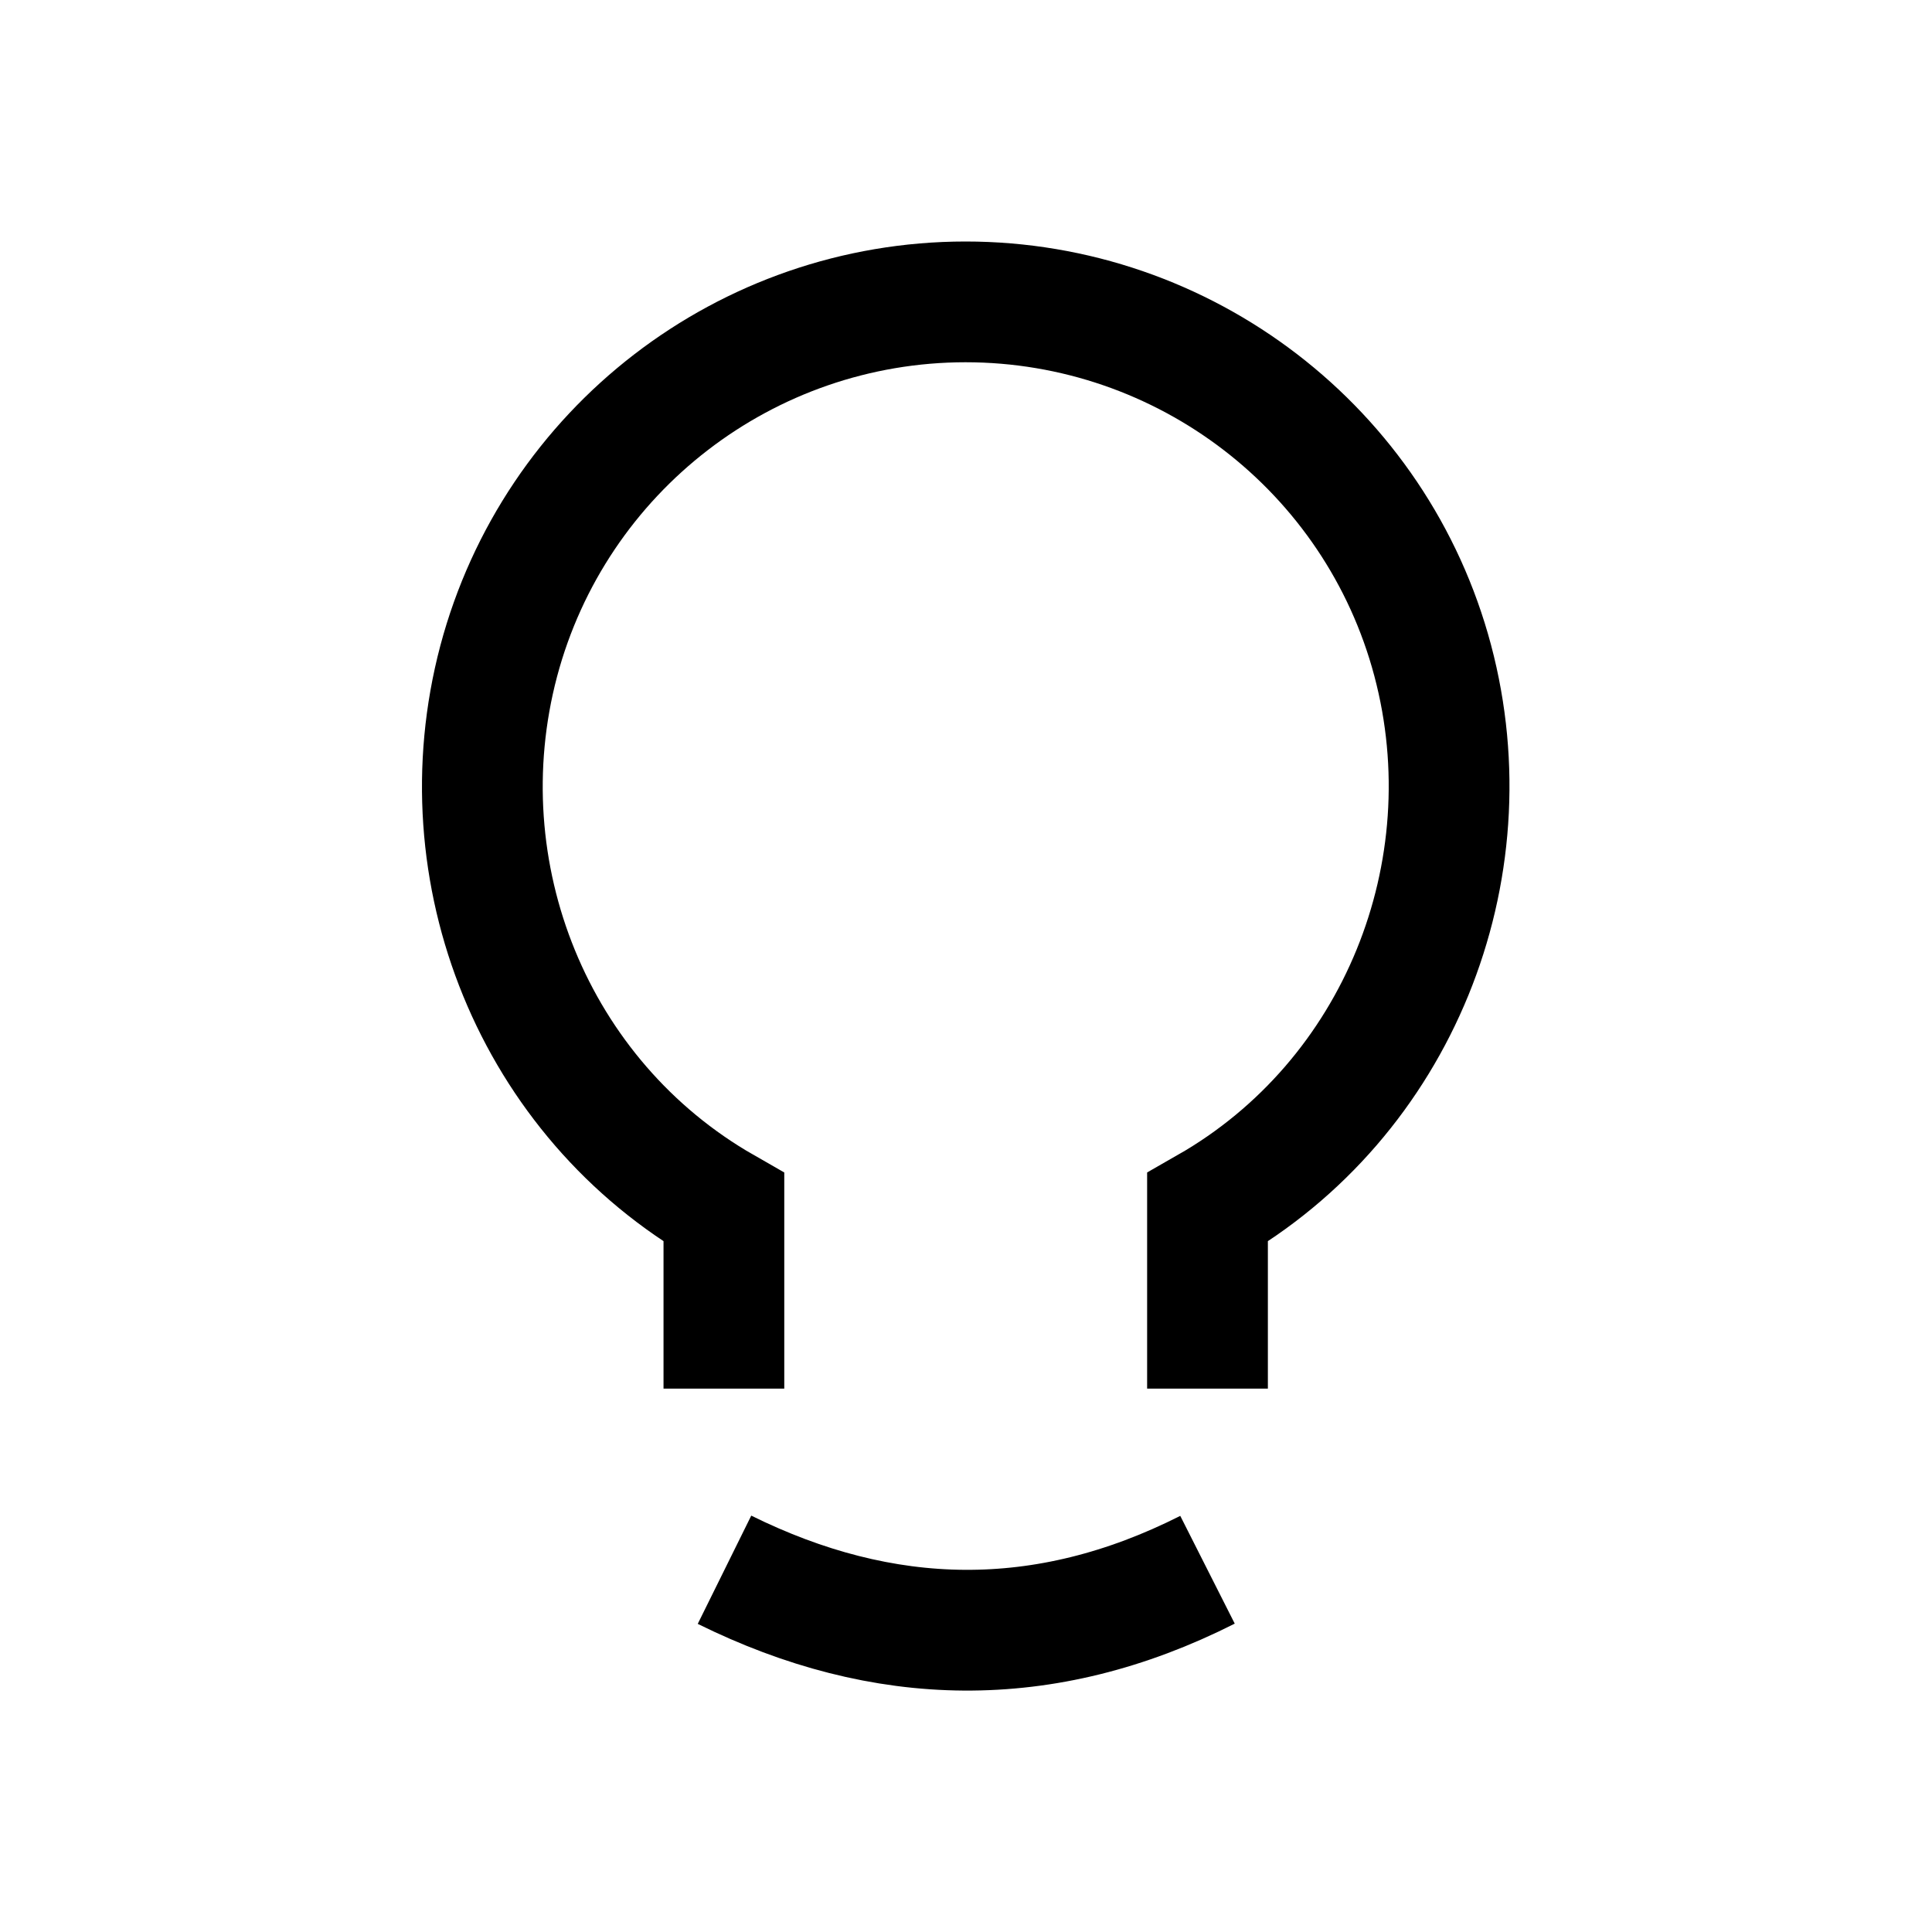
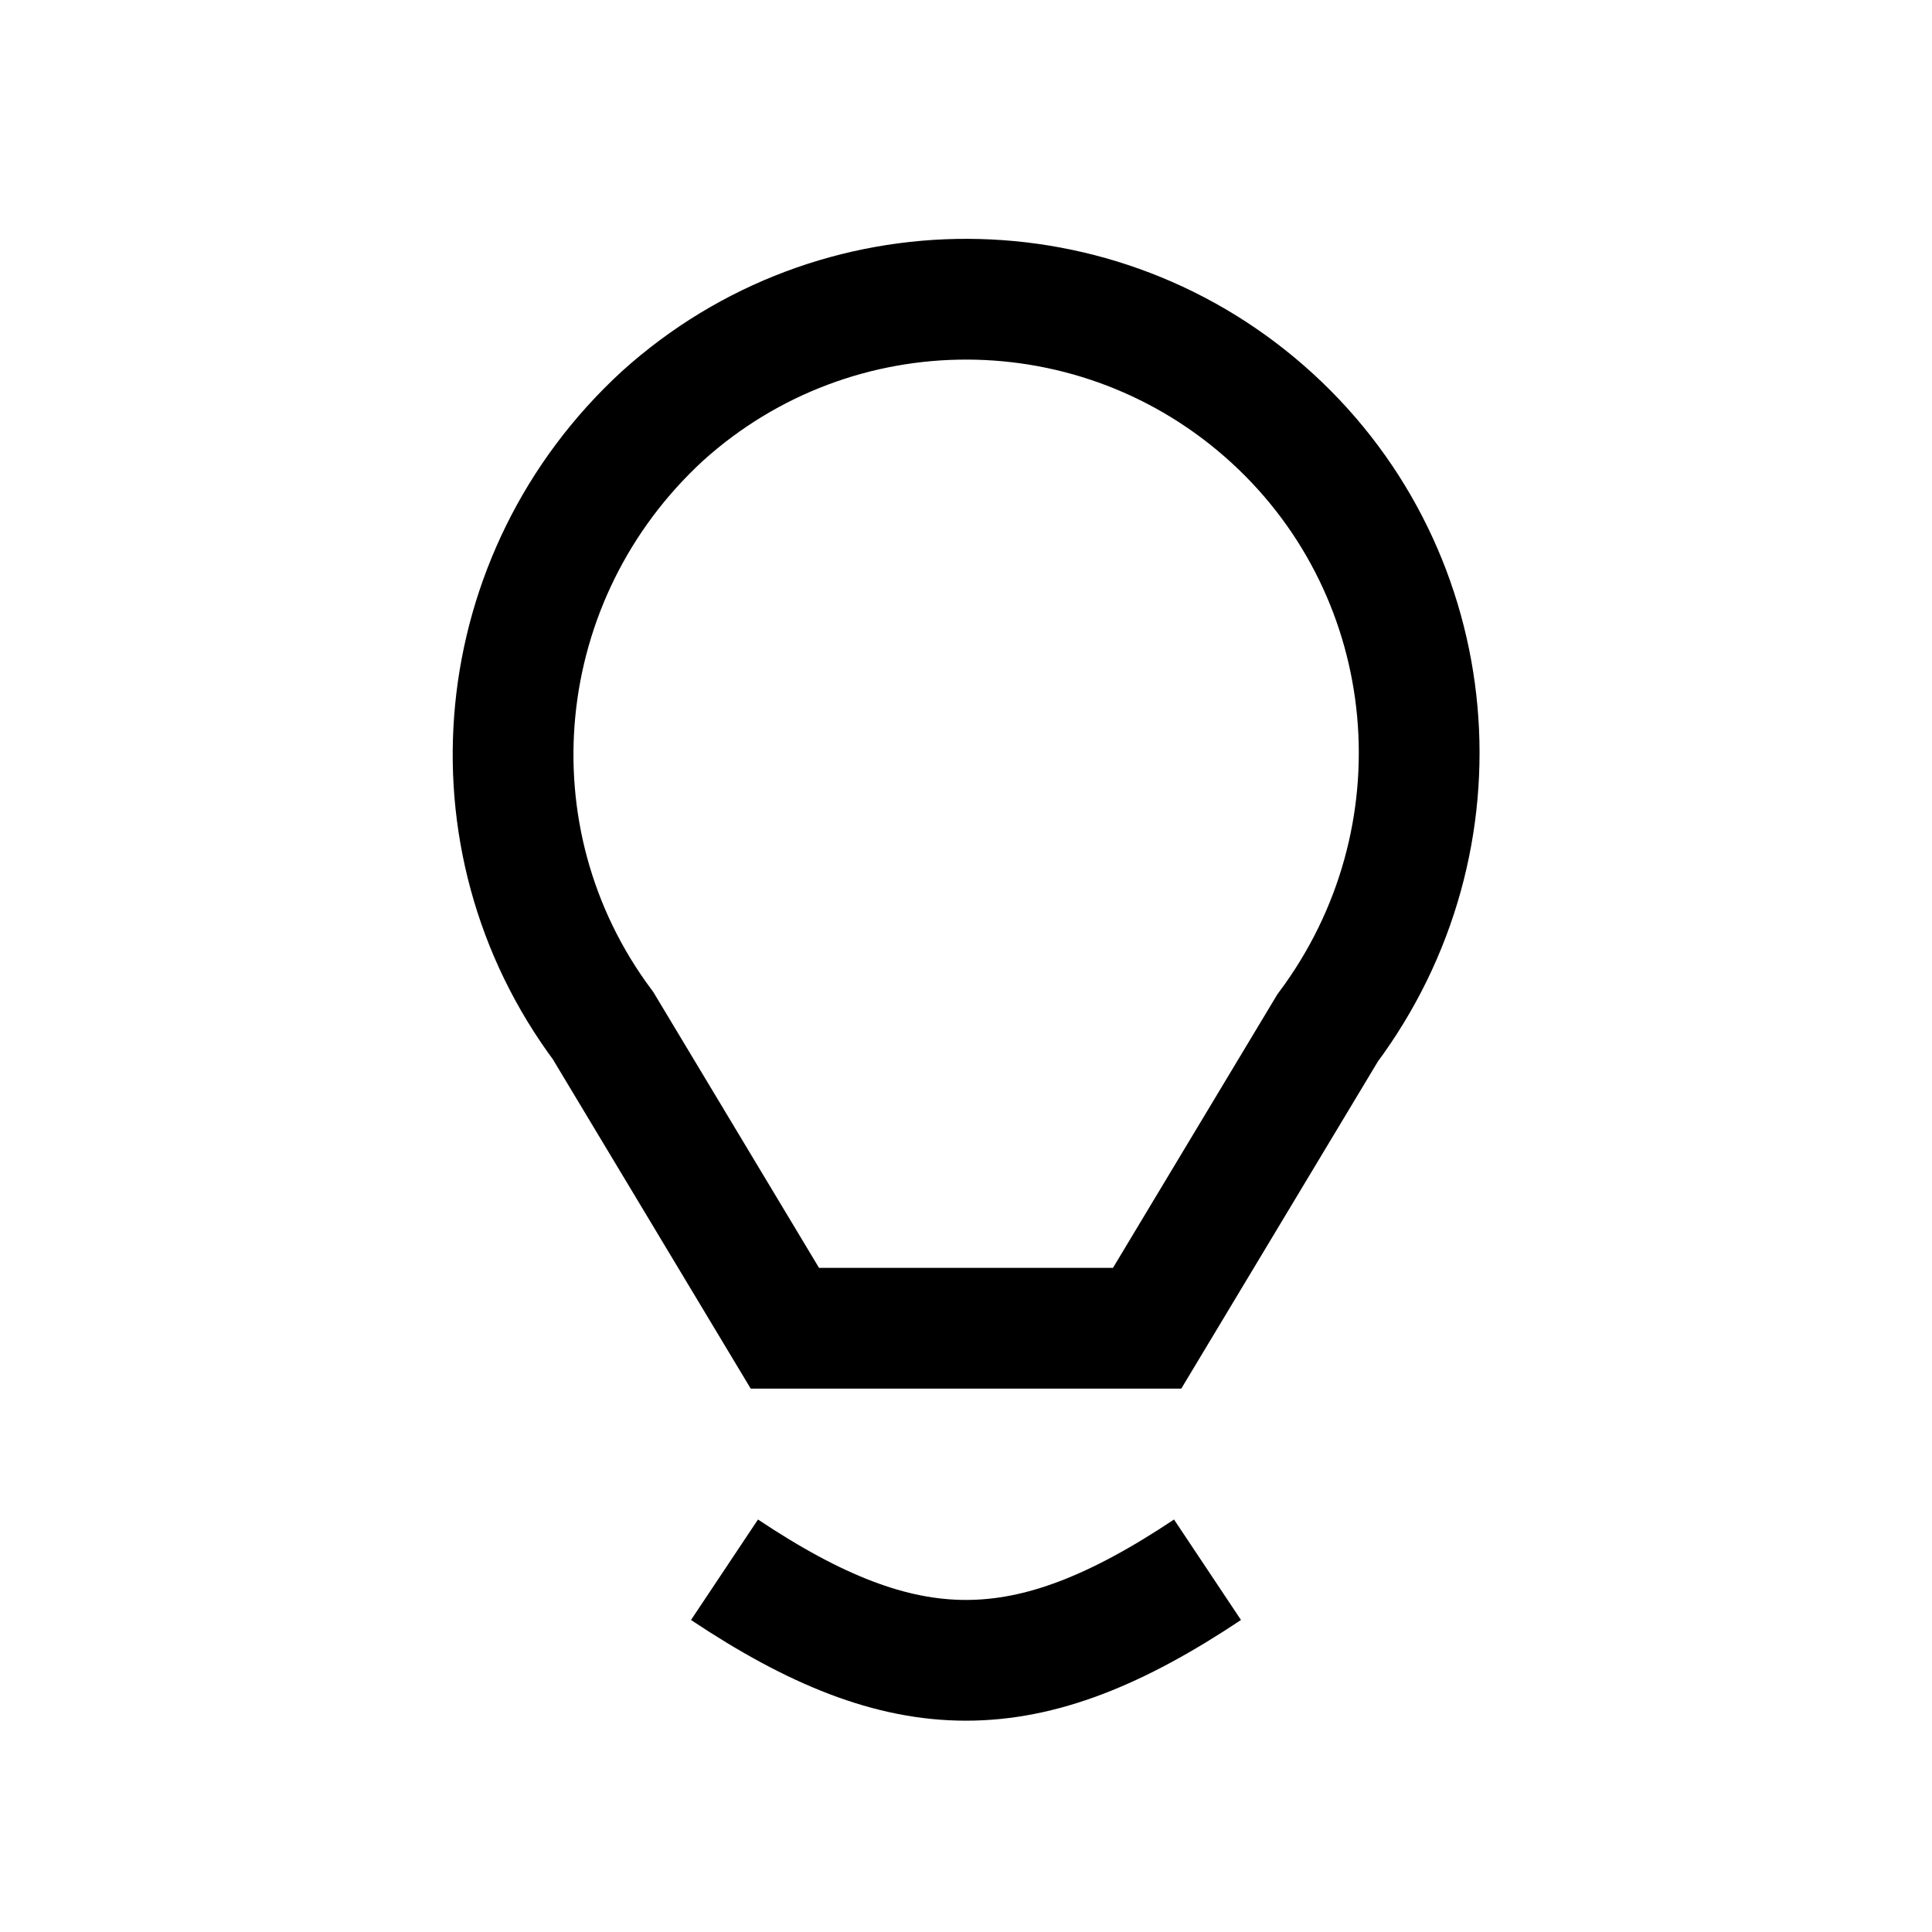
<svg xmlns="http://www.w3.org/2000/svg" version="1.1" viewBox="0 0 32 32">
-   <path d="m20 23v-3c3.15-1.8 4.66-5.56 3.73-9.06s-4.11-5.94-7.74-5.94c-3.63 0.003-6.8 2.45-7.73 5.95-0.929 3.51 0.584 7.25 3.73 9.05v3" fill="none" stroke="#000000" stroke-width="2" />
-   <path d="m12 26c2.63 1.3 5.29 1.37 8 0" fill="none" stroke="#000000" stroke-width="2" />
+   <path d="m12 26c3 2 5 2 8 0" fill="none" stroke="#000000" stroke-width="2" />
+   <path d="m19 22h-6l-3.01-5.01c-2.32-3.11-1.89-7.46 0.983-10.1 2.87-2.59 7.24-2.58 10.1 0.038 2.85 2.61 3.25 6.97 0.915 10.1z" fill="none" stroke="#000000" stroke-width="2" />
</svg>
